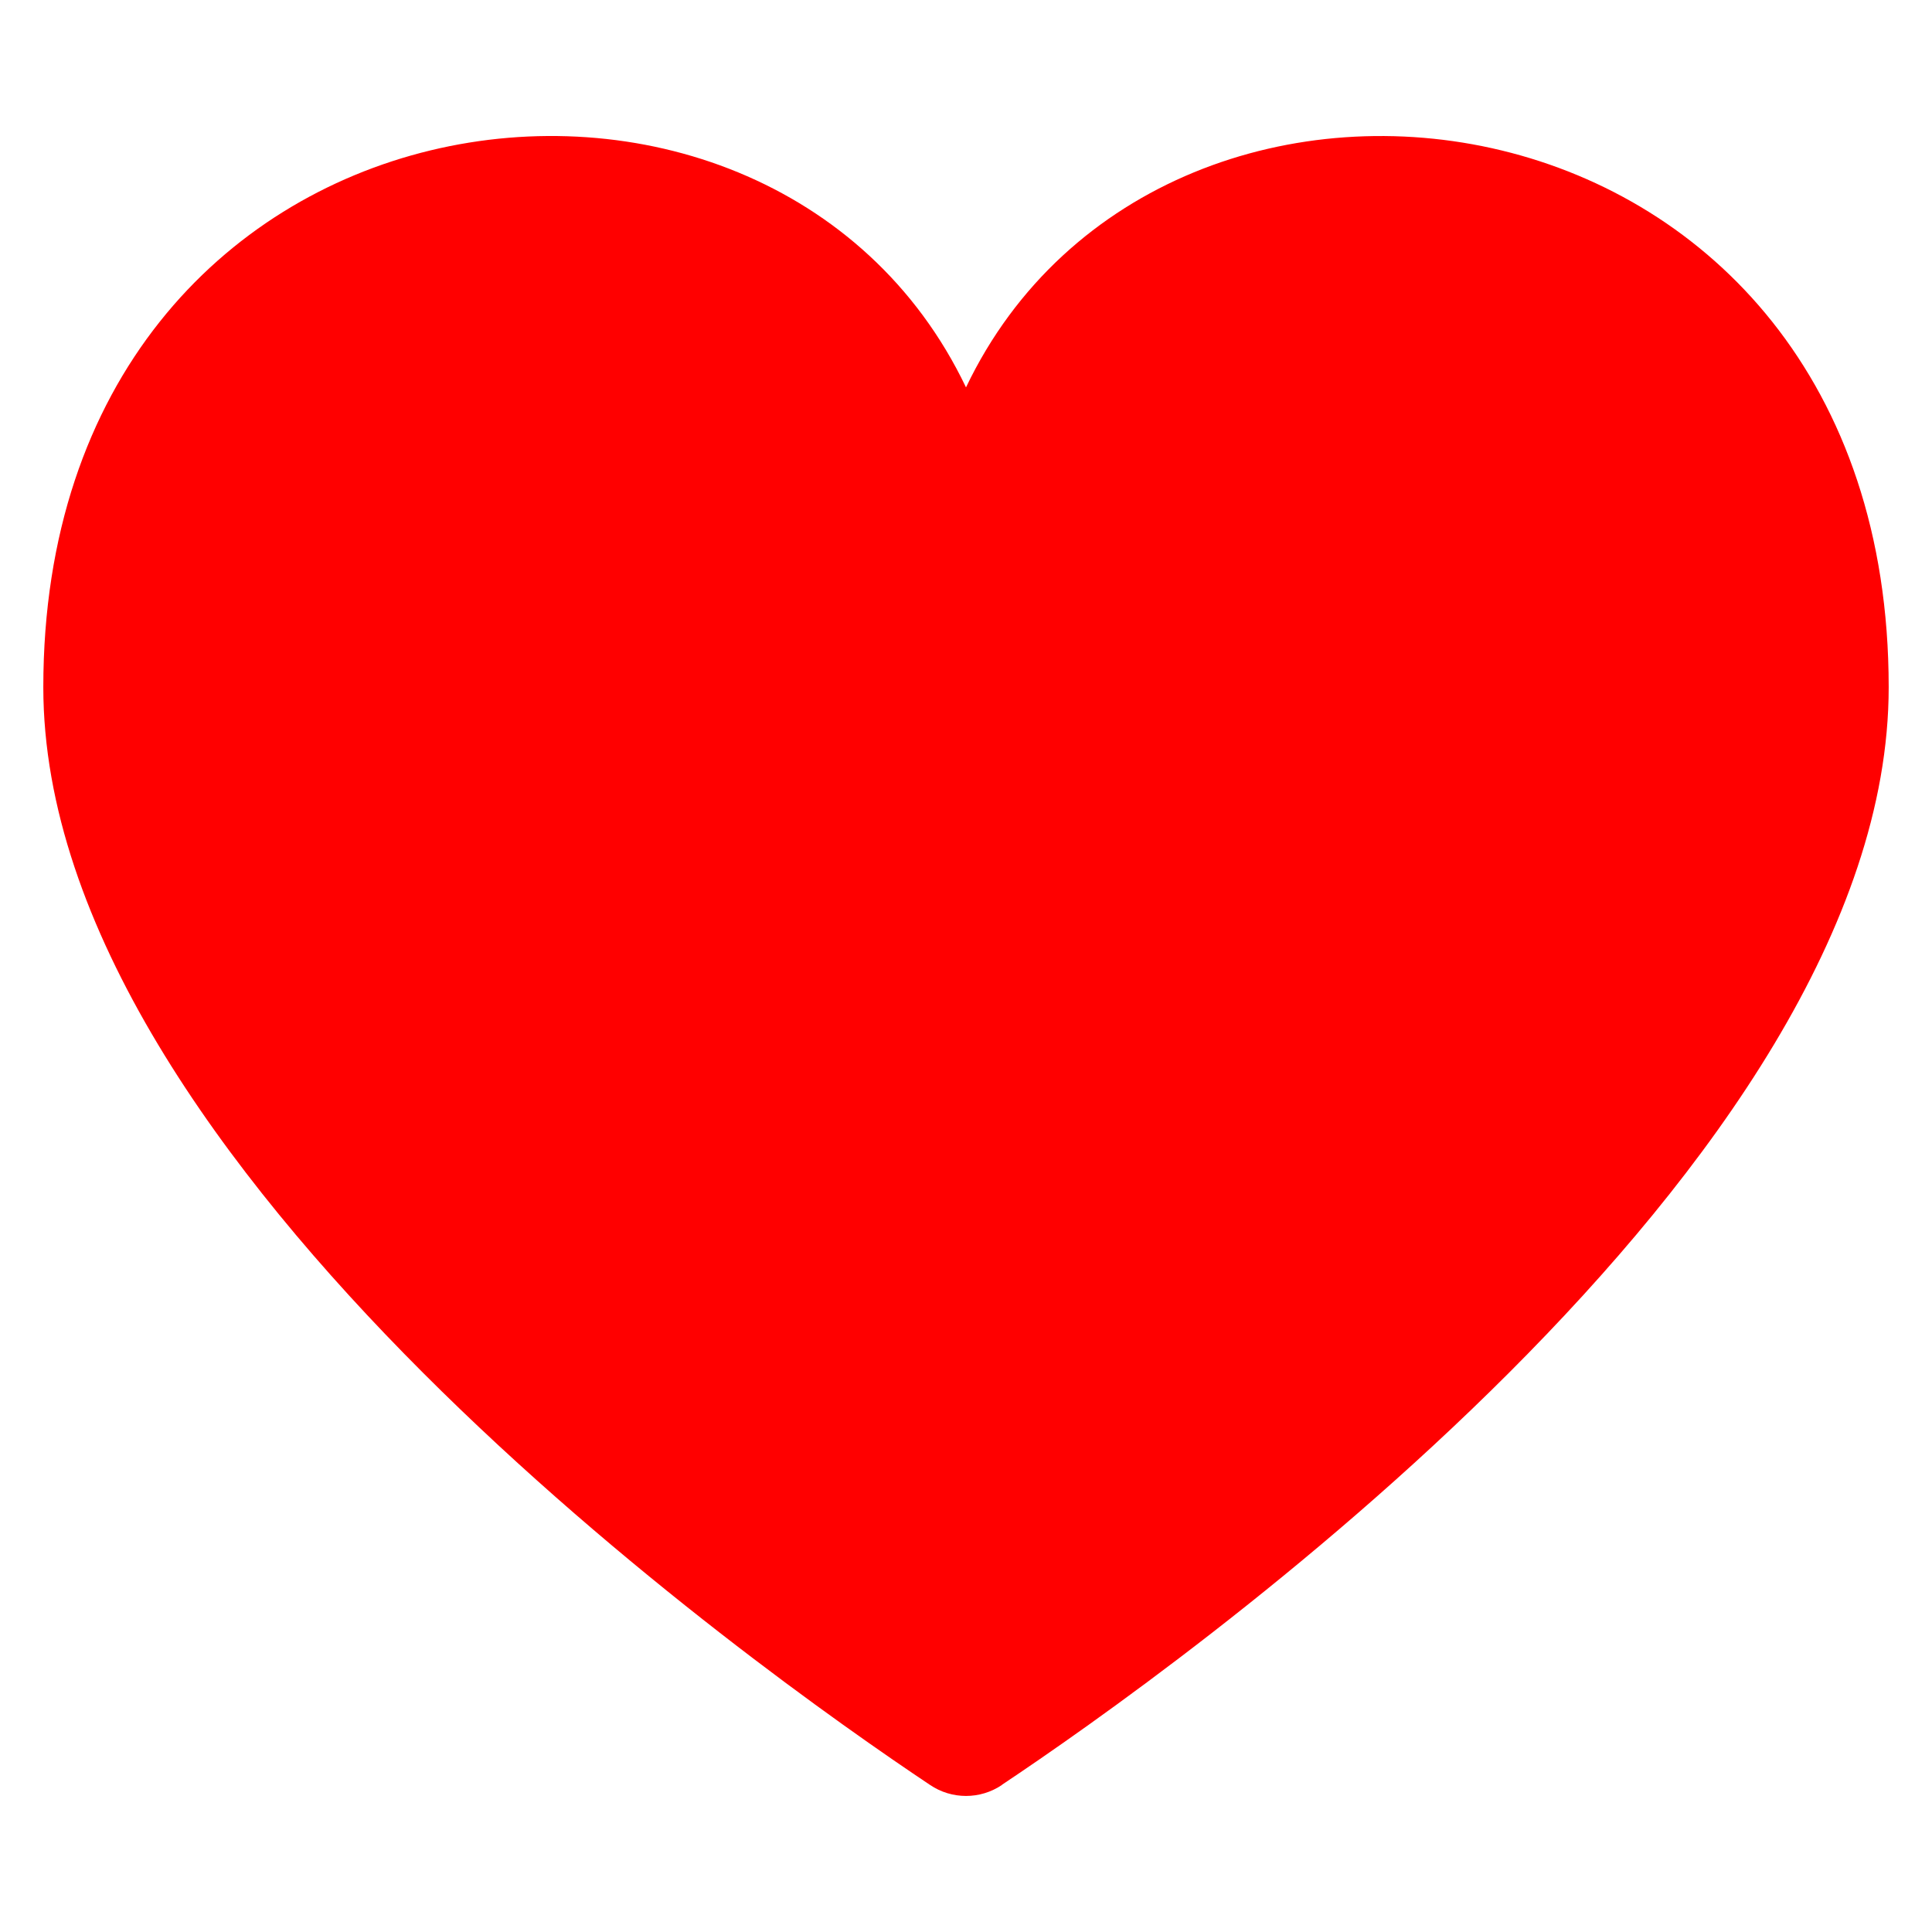
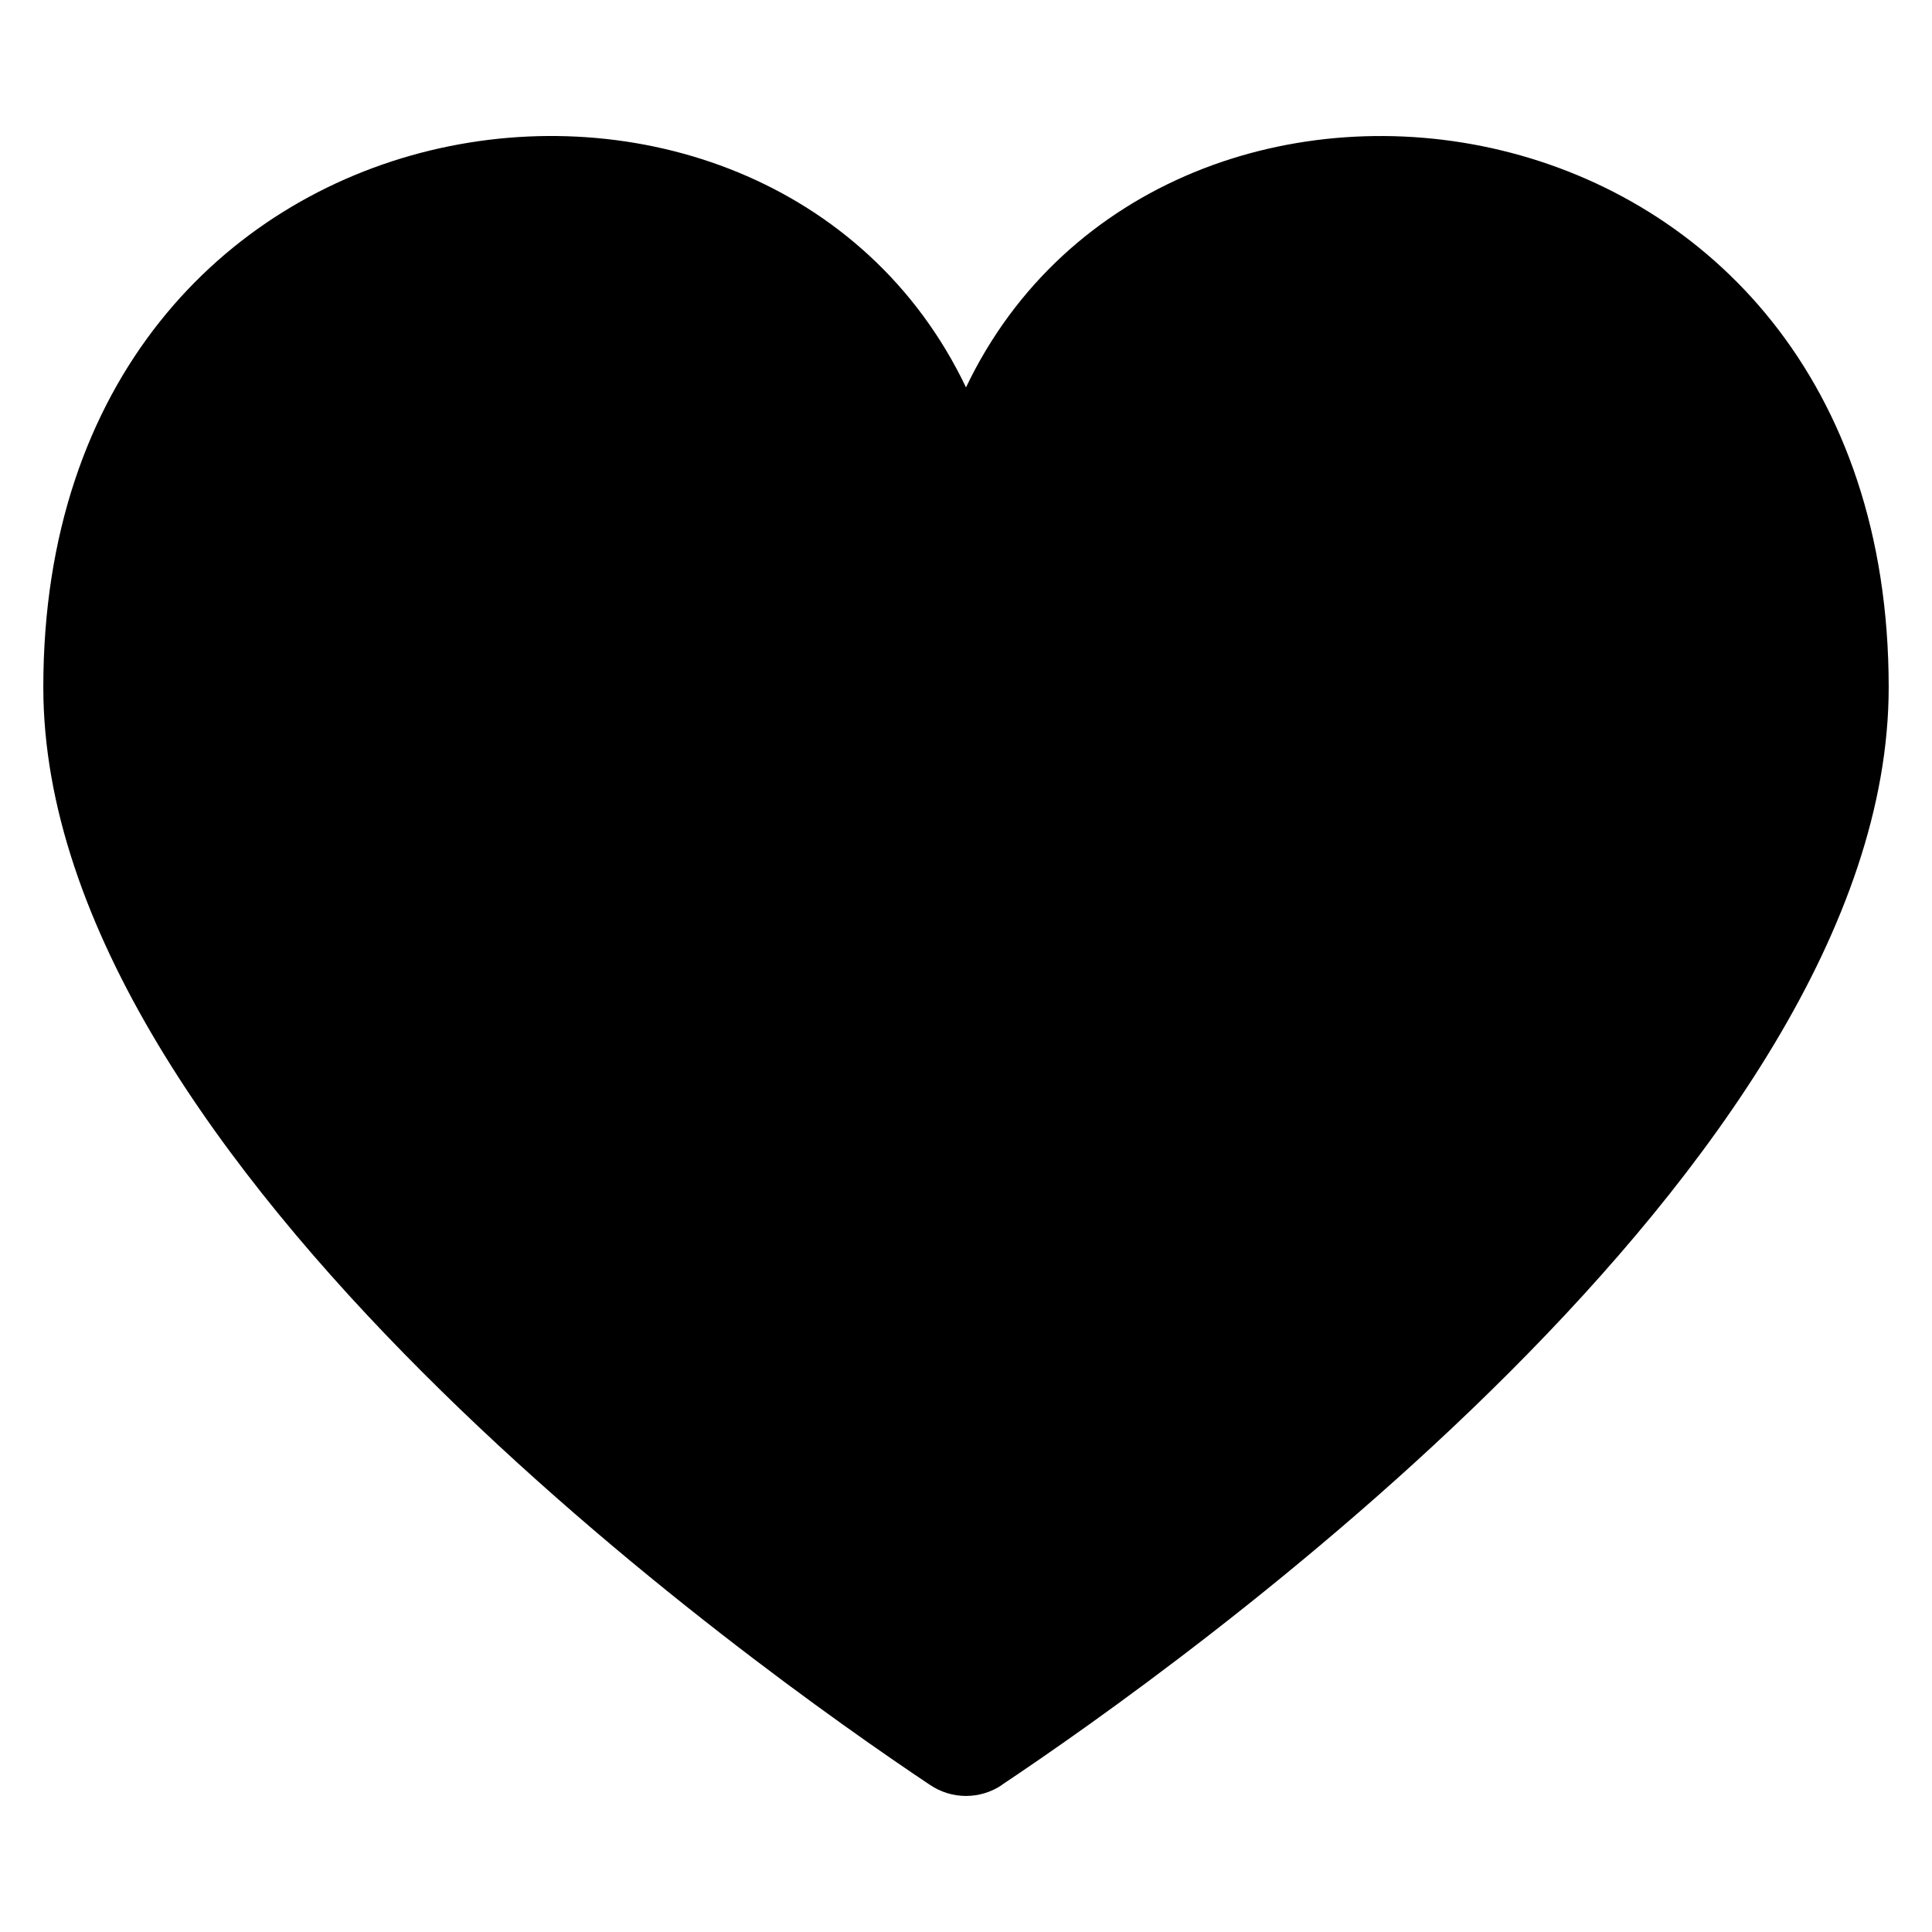
- <svg xmlns="http://www.w3.org/2000/svg" width="100px" height="100px" viewBox="0 0 24 24" fill="none" version="1.1">
-   <path d="m 12.447,22.173 a 0.798,0.798 0 0 1 -0.894,0 C 9.437,20.76 0.538,14.471 0.538,8.537 c 0,-7.657 8.998,-8.883 11.462,-3.725 2.464,-5.158 11.462,-3.931 11.462,3.725 0,5.935 -8.899,12.223 -11.015,13.634 z" fill="#000000" id="path1" style="fill:#ff0000;stroke:none;stroke-width:1.146;stroke-opacity:1;fill-opacity:1" />
+ <svg xmlns="http://www.w3.org/2000/svg" width="100px" height="100px" viewBox="0 0 24 24" fill="currentColor" version="1.1">
+   <path d="m 12.447,22.173 a 0.798,0.798 0 0 1 -0.894,0 C 9.437,20.76 0.538,14.471 0.538,8.537 c 0,-7.657 8.998,-8.883 11.462,-3.725 2.464,-5.158 11.462,-3.931 11.462,3.725 0,5.935 -8.899,12.223 -11.015,13.634 z" id="path1" style="stroke:none;stroke-width:1.146;stroke-opacity:1;fill-opacity:1" />
</svg>
